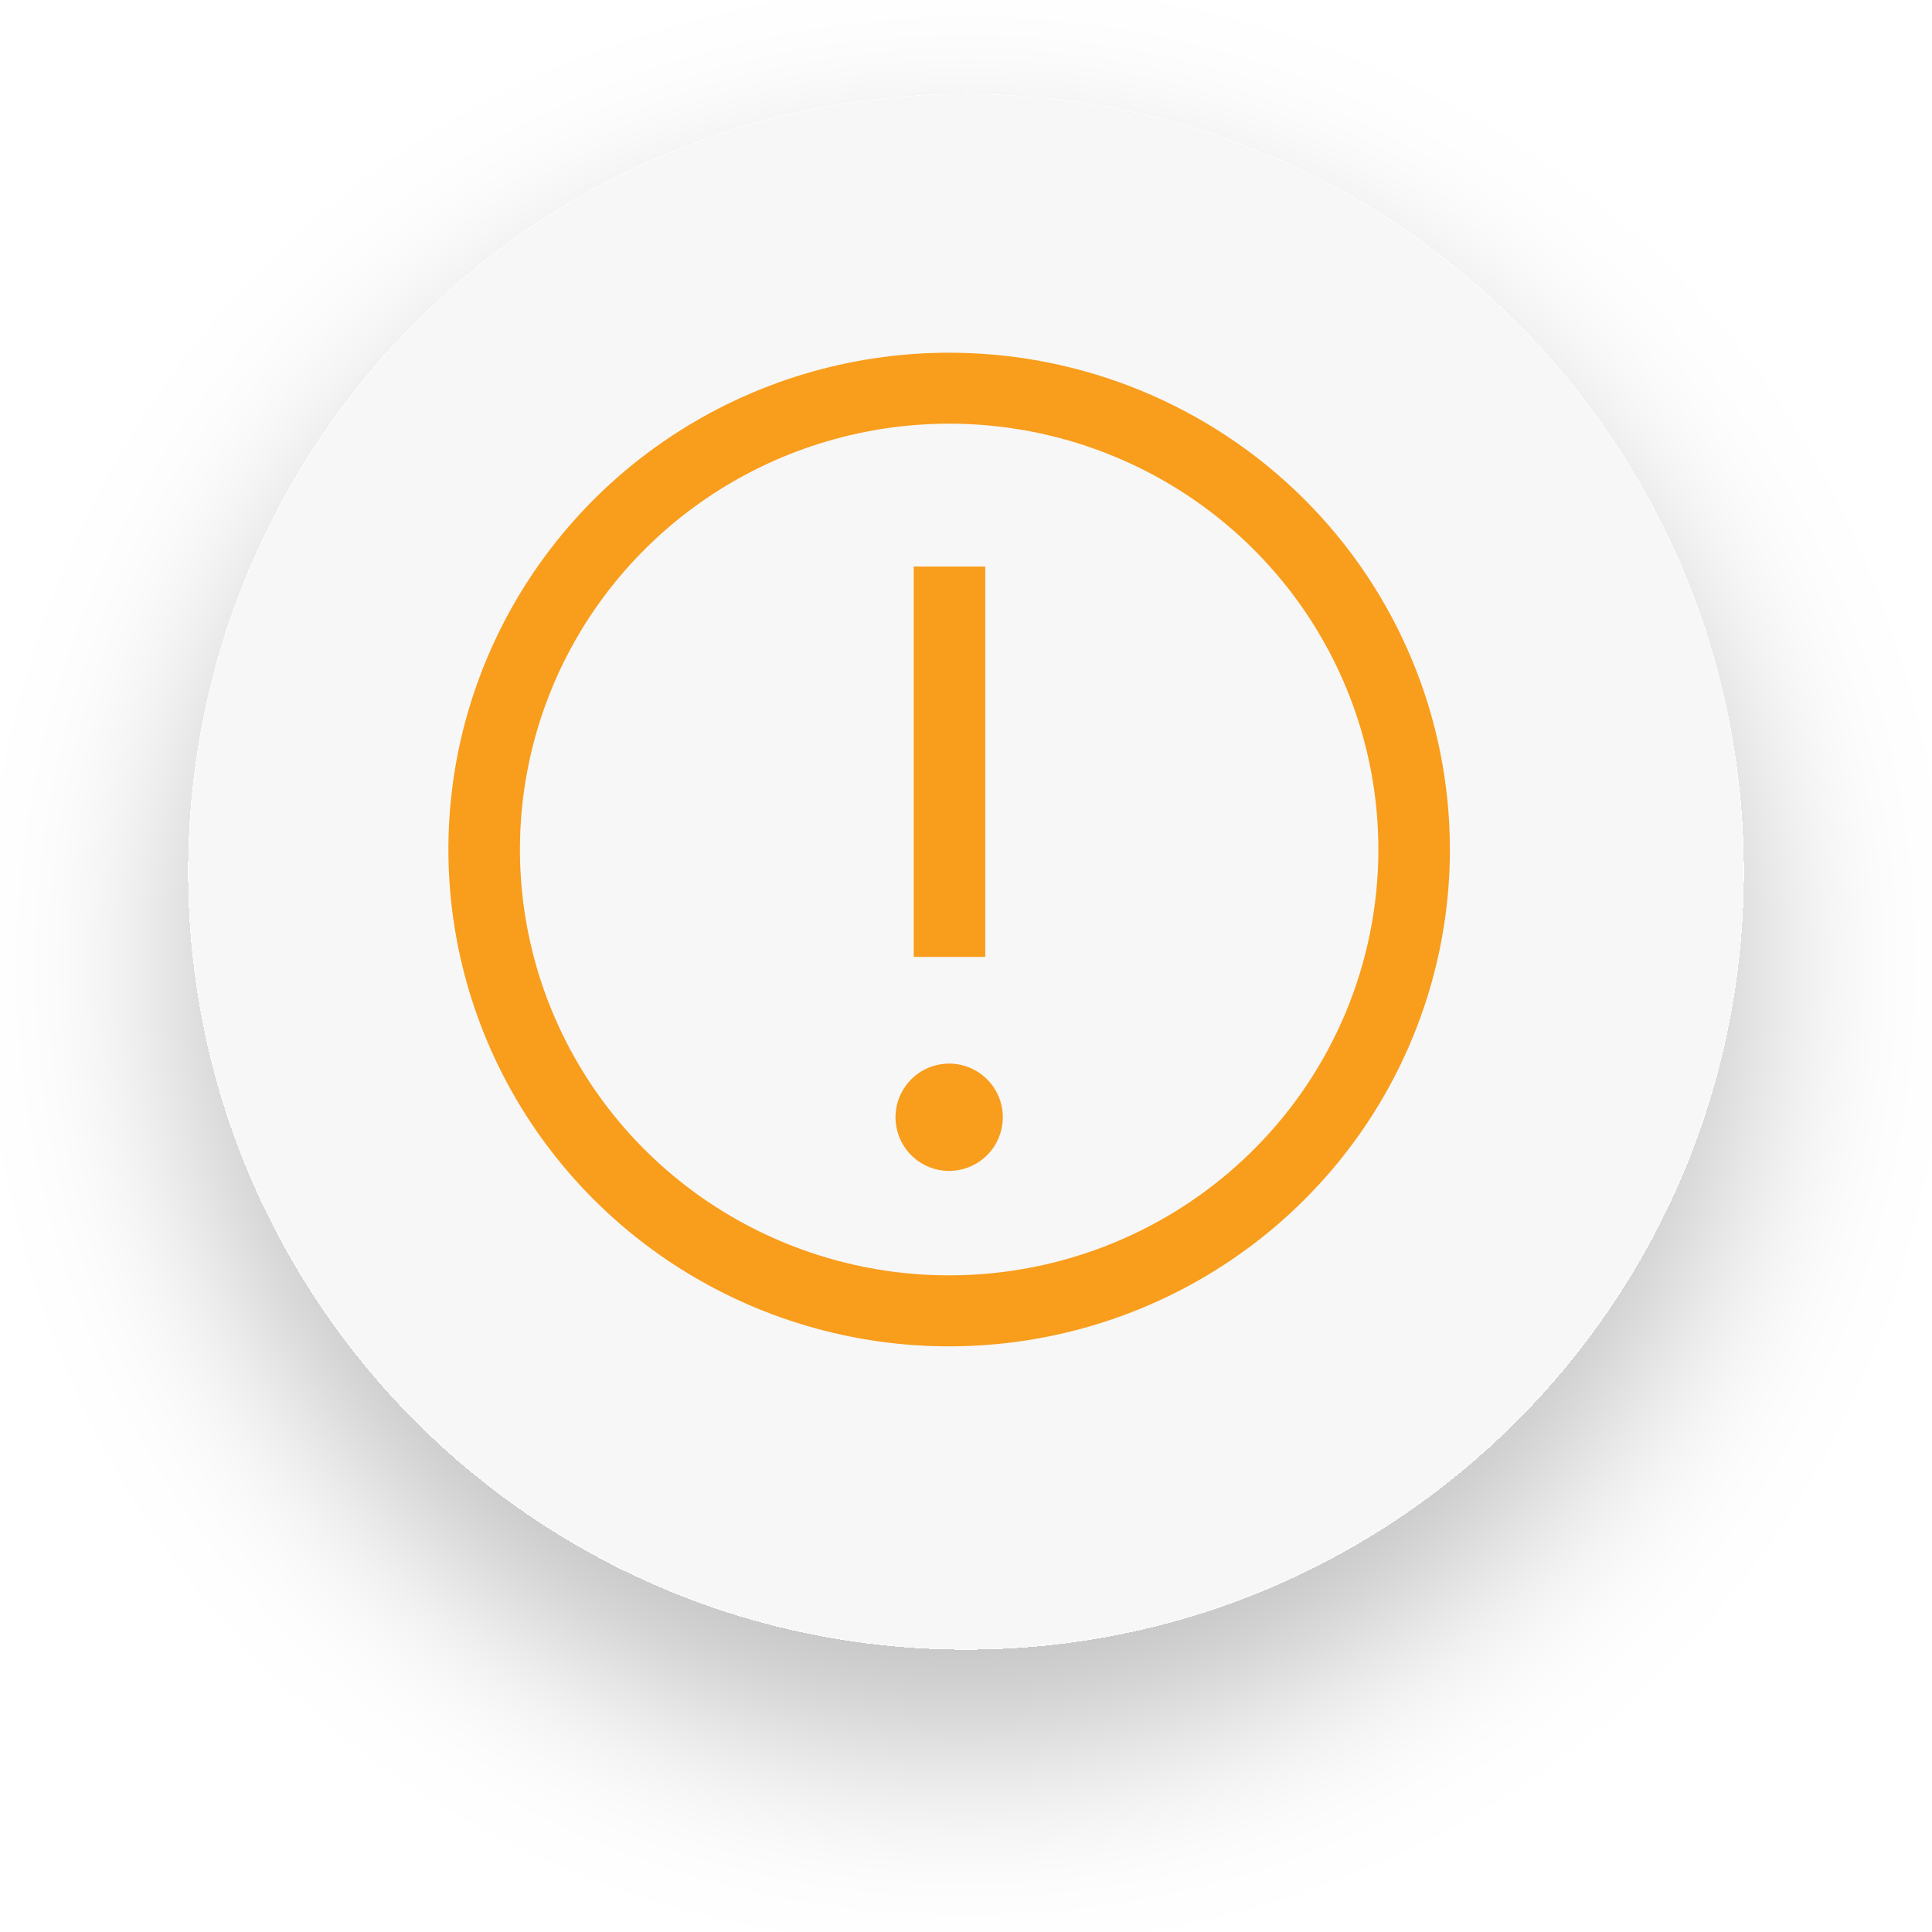
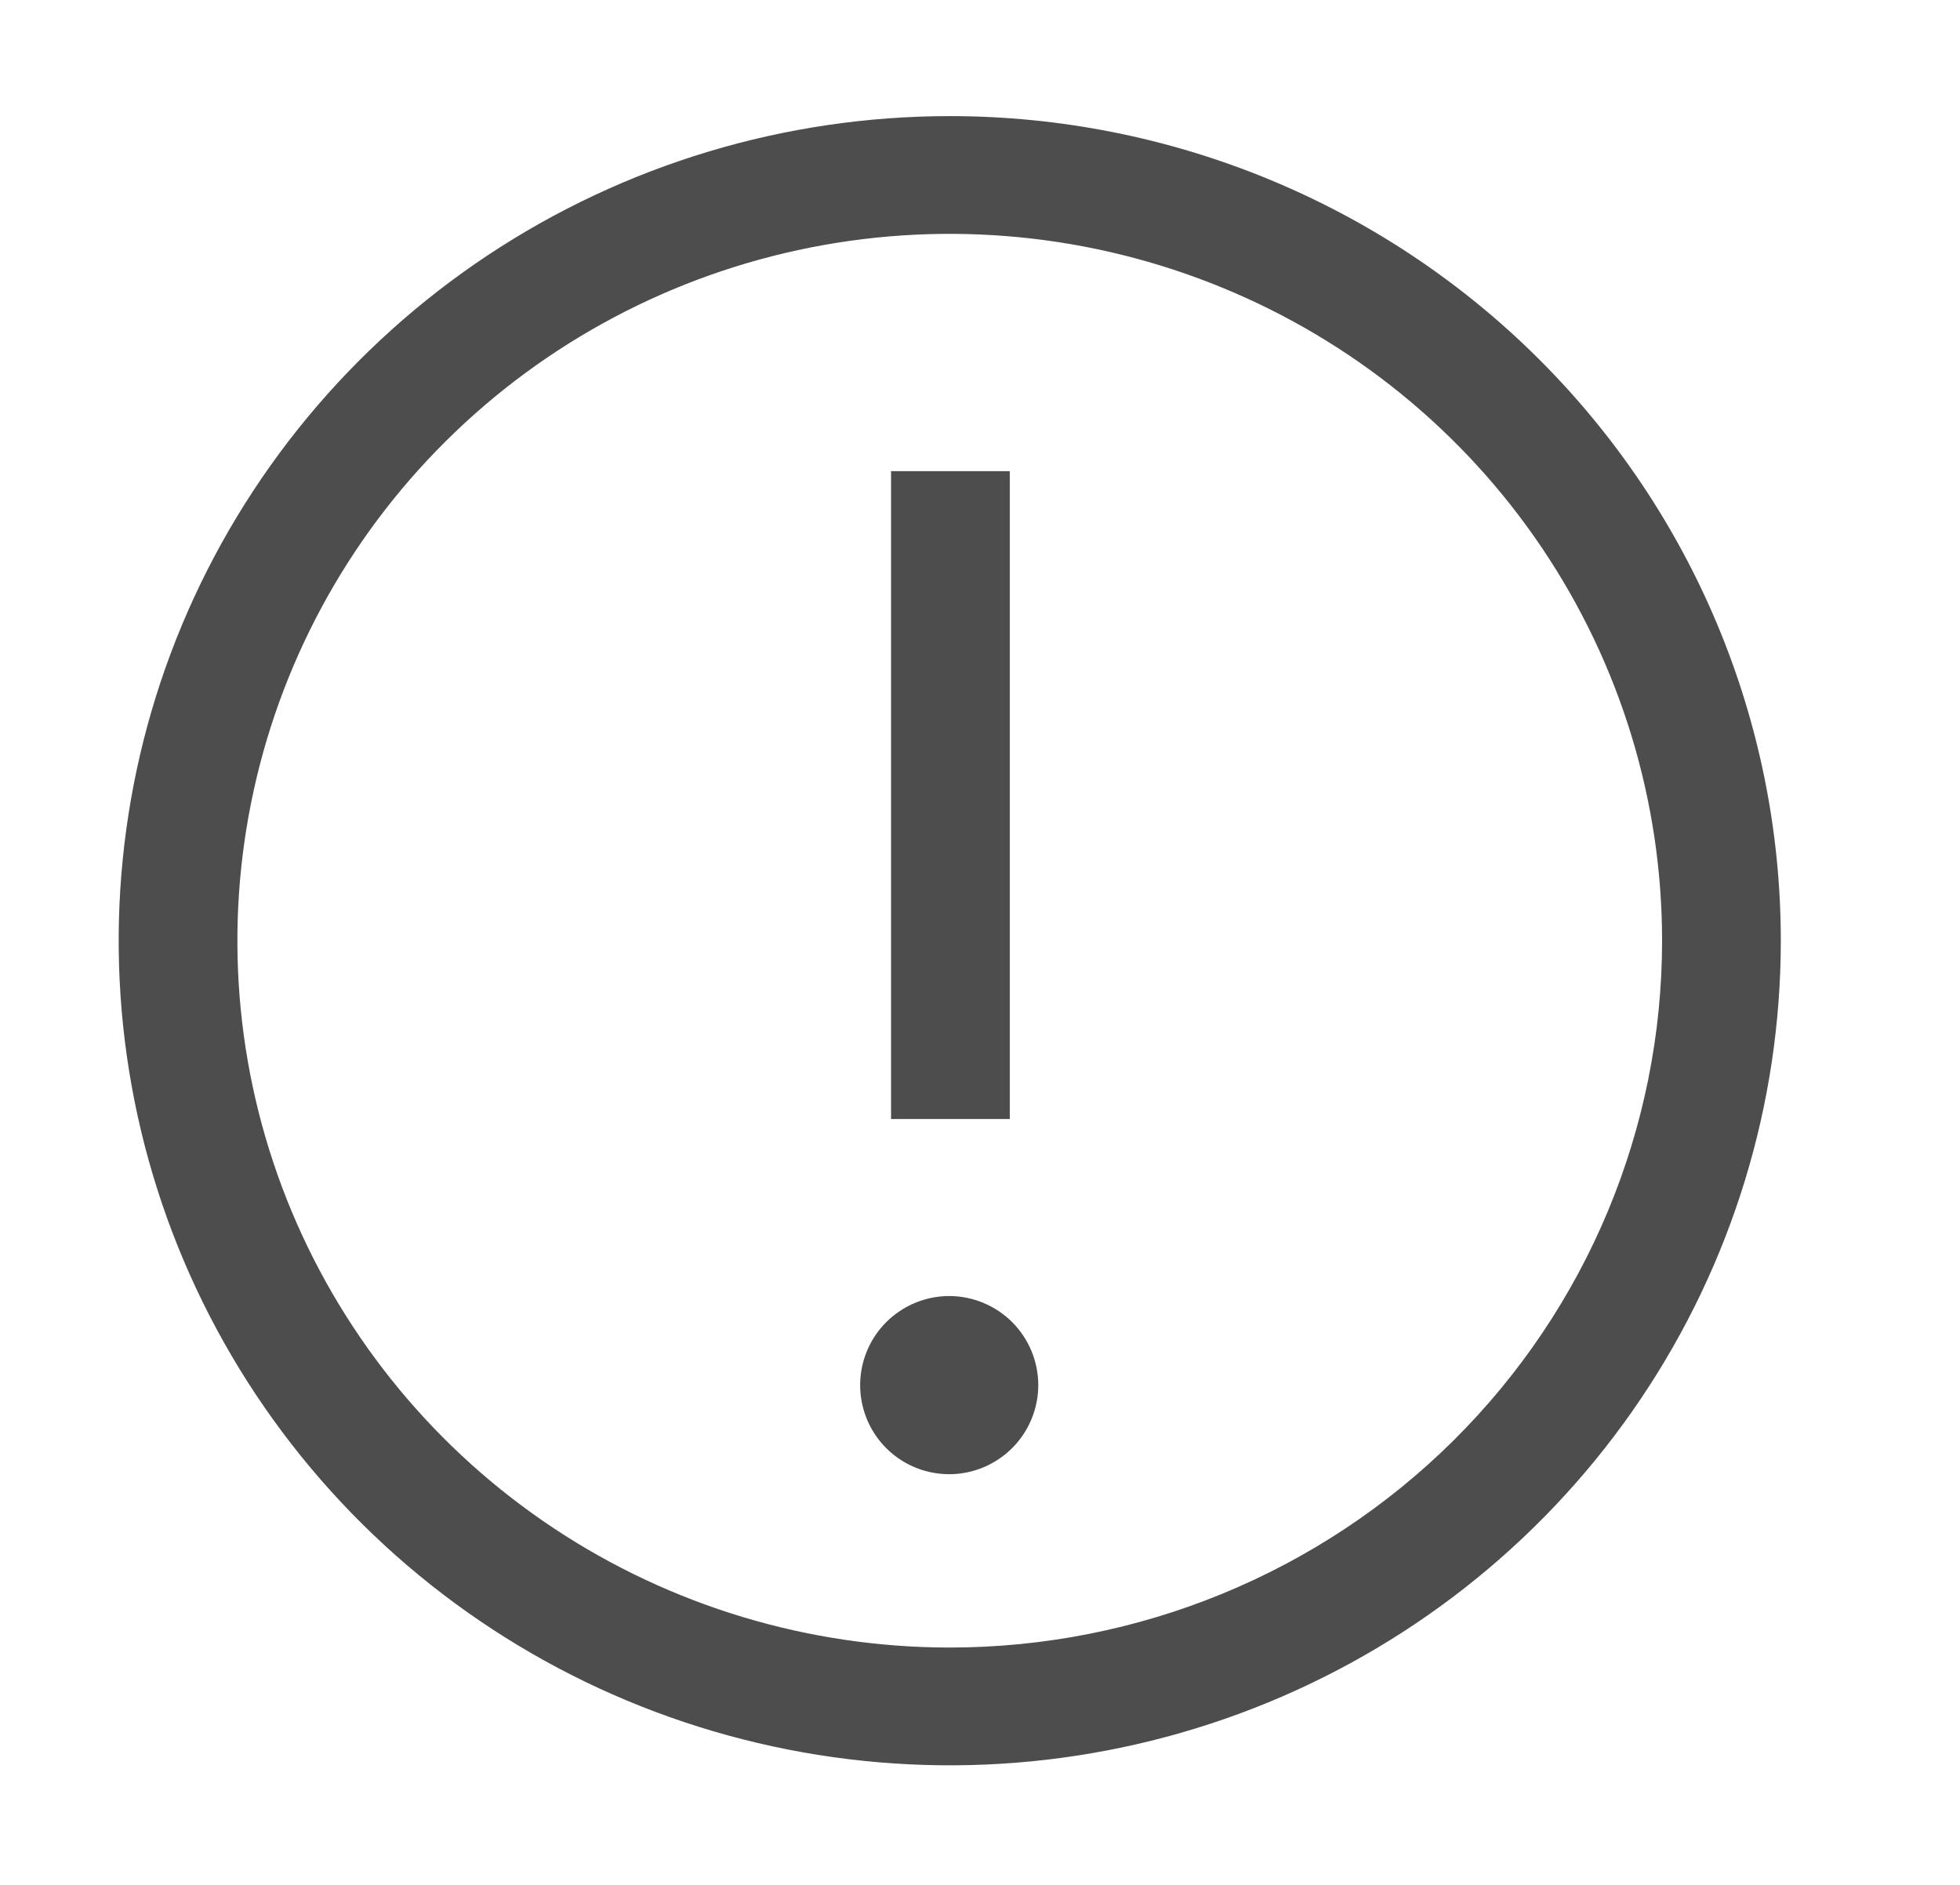
- <svg xmlns="http://www.w3.org/2000/svg" width="41" height="41" viewBox="0 0 41 41" fill="none">
-   <g filter="url(#filter0_d_1811_4104)">
-     <circle cx="20.5" cy="18.5" r="16.5" fill="#F7F7F7" />
-   </g>
-   <path d="M20.142 7.485C18.041 7.485 15.986 8.104 14.239 9.262C12.491 10.421 11.129 12.067 10.325 13.994C9.52 15.92 9.31 18.04 9.72 20.085C10.13 22.13 11.142 24.009 12.628 25.483C14.114 26.958 16.008 27.962 18.069 28.369C20.131 28.776 22.267 28.567 24.209 27.769C26.151 26.971 27.811 25.619 28.978 23.886C30.146 22.152 30.769 20.113 30.769 18.028C30.769 15.232 29.65 12.55 27.657 10.573C25.664 8.596 22.961 7.485 20.142 7.485ZM20.142 27.065C18.341 27.065 16.58 26.535 15.082 25.542C13.584 24.549 12.416 23.138 11.727 21.486C11.038 19.835 10.857 18.018 11.209 16.265C11.56 14.512 12.428 12.902 13.702 11.638C14.976 10.374 16.599 9.514 18.366 9.165C20.132 8.816 21.964 8.995 23.628 9.679C25.293 10.363 26.715 11.522 27.716 13.008C28.717 14.494 29.251 16.241 29.251 18.028C29.251 20.425 28.292 22.724 26.583 24.418C24.875 26.113 22.558 27.065 20.142 27.065Z" fill="#F99D1C" />
-   <path d="M19.391 12.023H20.909V20.307H19.391V12.023Z" fill="#F99D1C" />
-   <path d="M20.142 22.571C19.917 22.571 19.697 22.638 19.51 22.763C19.323 22.888 19.177 23.066 19.091 23.274C19.004 23.482 18.982 23.711 19.026 23.932C19.07 24.153 19.178 24.356 19.337 24.515C19.497 24.674 19.7 24.783 19.92 24.827C20.141 24.87 20.37 24.848 20.578 24.762C20.786 24.676 20.964 24.53 21.089 24.343C21.214 24.155 21.281 23.935 21.281 23.71C21.281 23.408 21.161 23.118 20.948 22.905C20.734 22.691 20.445 22.571 20.142 22.571Z" fill="#F99D1C" />
-   <defs>
-     <filter id="filter0_d_1811_4104" x="0" y="0" width="41" height="41" filterUnits="userSpaceOnUse" color-interpolation-filters="sRGB">
-       <feFlood flood-opacity="0" result="BackgroundImageFix" />
-       <feColorMatrix in="SourceAlpha" type="matrix" values="0 0 0 0 0 0 0 0 0 0 0 0 0 0 0 0 0 0 127 0" result="hardAlpha" />
-       <feOffset dy="2" />
-       <feGaussianBlur stdDeviation="2" />
-       <feComposite in2="hardAlpha" operator="out" />
-       <feColorMatrix type="matrix" values="0 0 0 0 0 0 0 0 0 0 0 0 0 0 0 0 0 0 0.25 0" />
-       <feBlend mode="normal" in2="BackgroundImageFix" result="effect1_dropShadow_1811_4104" />
-       <feBlend mode="normal" in="SourceGraphic" in2="effect1_dropShadow_1811_4104" result="shape" />
-     </filter>
-   </defs>
+ <svg xmlns="http://www.w3.org/2000/svg" width="26" height="25" viewBox="0 0 26 25" fill="none">
+   <path d="M12.599 1.54C10.418 1.54 8.287 2.181 6.474 3.383C4.661 4.585 3.248 6.293 2.413 8.291C1.579 10.29 1.361 12.489 1.786 14.611C2.211 16.733 3.261 18.681 4.803 20.211C6.345 21.741 8.309 22.782 10.448 23.204C12.587 23.626 14.803 23.41 16.818 22.582C18.832 21.754 20.554 20.352 21.765 18.554C22.977 16.755 23.623 14.64 23.623 12.477C23.623 9.576 22.462 6.794 20.394 4.743C18.327 2.692 15.523 1.54 12.599 1.54V1.54ZM12.599 21.852C10.73 21.852 8.903 21.302 7.349 20.272C5.795 19.242 4.584 17.778 3.868 16.065C3.153 14.352 2.966 12.467 3.331 10.648C3.695 8.83 4.595 7.159 5.917 5.848C7.238 4.537 8.922 3.644 10.755 3.282C12.588 2.92 14.488 3.106 16.215 3.816C17.942 4.525 19.418 5.727 20.456 7.269C21.494 8.81 22.048 10.623 22.048 12.477C22.048 14.963 21.053 17.348 19.281 19.106C17.509 20.864 15.105 21.852 12.599 21.852Z" fill="#4D4D4D" />
+   <path d="M11.82 6.249H13.395V14.842H11.82V6.249Z" fill="#4D4D4D" />
+   <path d="M12.591 17.19C12.358 17.19 12.129 17.26 11.935 17.39C11.741 17.519 11.589 17.704 11.5 17.92C11.411 18.135 11.387 18.373 11.433 18.602C11.478 18.831 11.591 19.042 11.756 19.207C11.921 19.372 12.132 19.485 12.361 19.53C12.59 19.576 12.828 19.552 13.043 19.463C13.259 19.373 13.444 19.222 13.573 19.028C13.703 18.834 13.773 18.605 13.773 18.372C13.773 18.058 13.648 17.758 13.427 17.536C13.205 17.315 12.905 17.19 12.591 17.19Z" fill="#4D4D4D" />
</svg>
